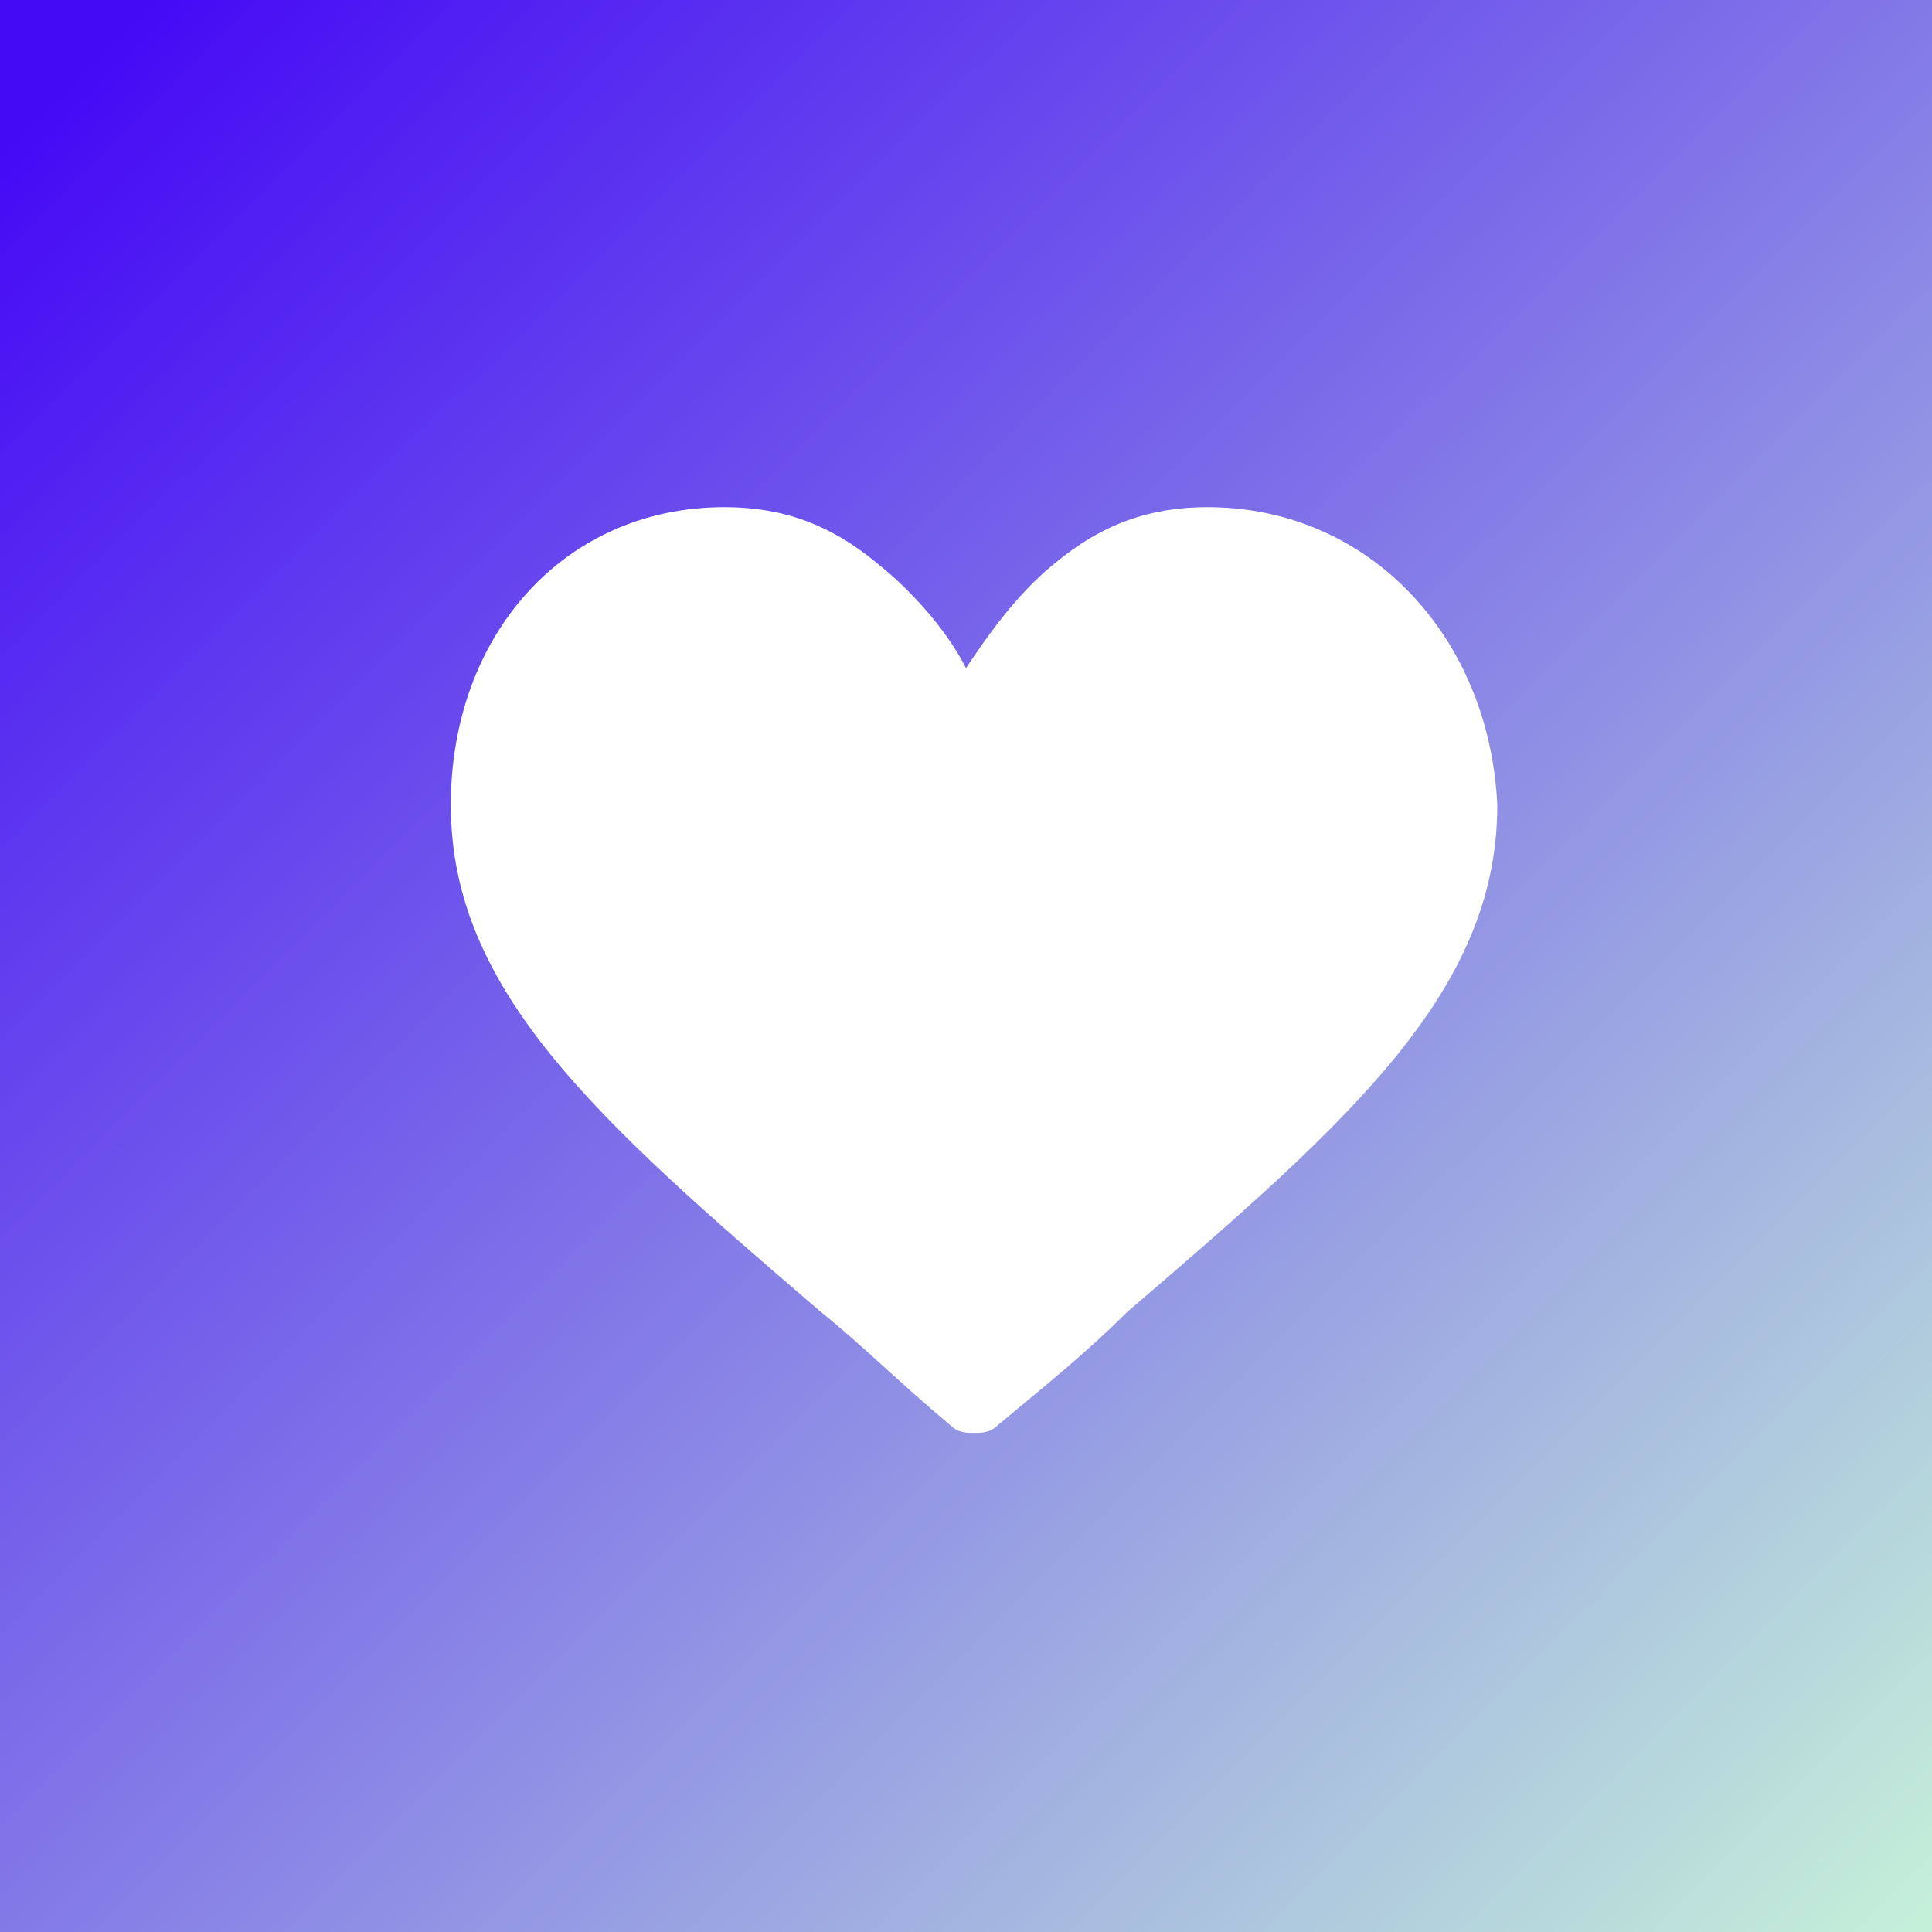
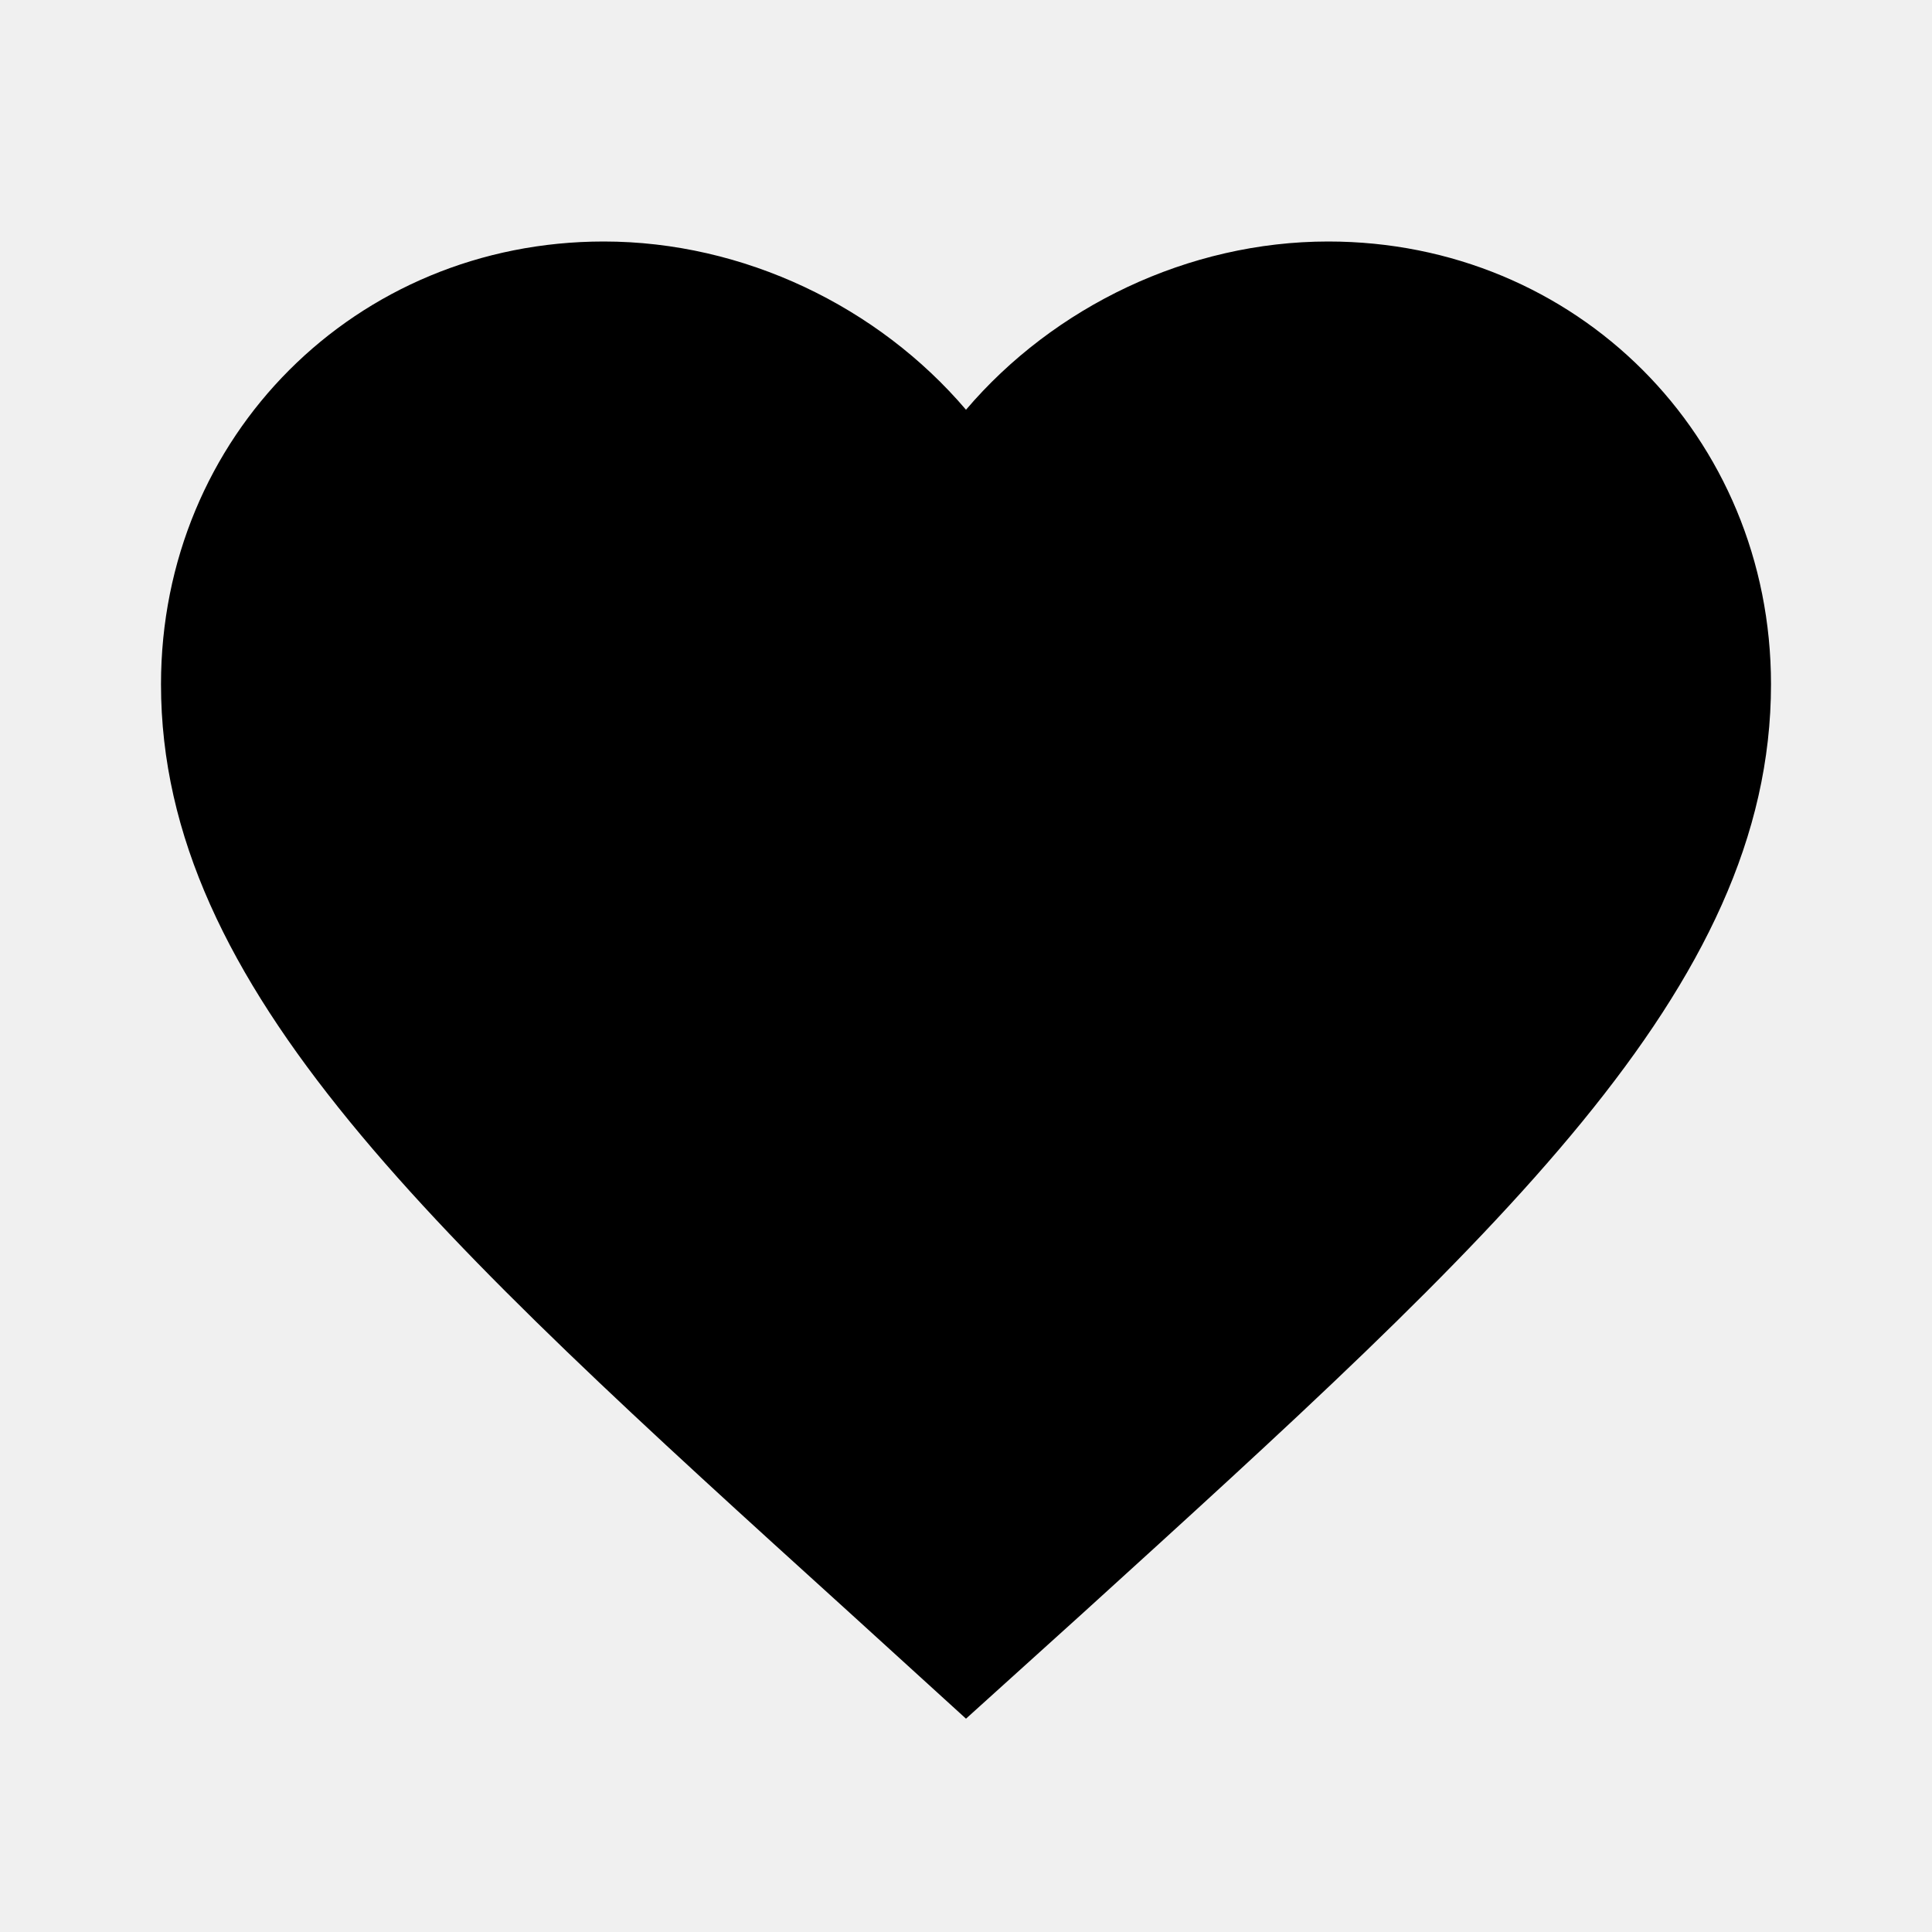
- <svg xmlns="http://www.w3.org/2000/svg" version="1.1" id="Layer_1" x="0px" y="0px" viewBox="0 0 24 24" style="enable-background:new 0 0 24 24;" xml:space="preserve">
-   <style type="text/css">
- 	.st0{fill-rule:evenodd;clip-rule:evenodd;fill:url(#SVGID_1_);}
- 	.st1{fill:#FFFFFF;}
- </style>
-   <linearGradient id="SVGID_1_" gradientUnits="userSpaceOnUse" x1="0.983" y1="0.946" x2="23.768" y2="23.807">
-     <stop offset="0" style="stop-color:#450AF5" />
-     <stop offset="1" style="stop-color:#C4EFD9" />
-   </linearGradient>
-   <rect class="st0" width="24" height="24" />
-   <g>
-     <g>
-       <path class="st1" d="M15,6.3c-0.7,0-1.3,0.2-1.9,0.7c-0.5,0.4-0.9,1-1.1,1.3c-0.2-0.4-0.6-0.9-1.1-1.3C10.3,6.5,9.7,6.3,9,6.3    c-2,0-3.4,1.6-3.4,3.7c0,2.3,1.8,3.9,4.6,6.3c0.5,0.4,1,0.9,1.6,1.4c0.1,0.1,0.2,0.1,0.3,0.1s0.2,0,0.3-0.1    c0.6-0.5,1.1-0.9,1.6-1.4c2.8-2.4,4.6-4,4.6-6.3C18.5,7.9,17,6.3,15,6.3z" />
-     </g>
-   </g>
+ <svg xmlns="http://www.w3.org/2000/svg" height="24px" viewBox="0 0 24 24" width="24px">
+   <path d="M0 0h24v24H0V0z" fill="none" />
+   <path d="M12 21.35l-1.45-1.32C5.4 15.36 2 12.28 2 8.5 2 5.42 4.42 3 7.5 3c1.74 0 3.41.81 4.5 2.09C13.09 3.81 14.76 3 16.5 3 19.58 3 22 5.42 22 8.5c0 3.78-3.4 6.86-8.55 11.54L12 21.35z" />
</svg>
